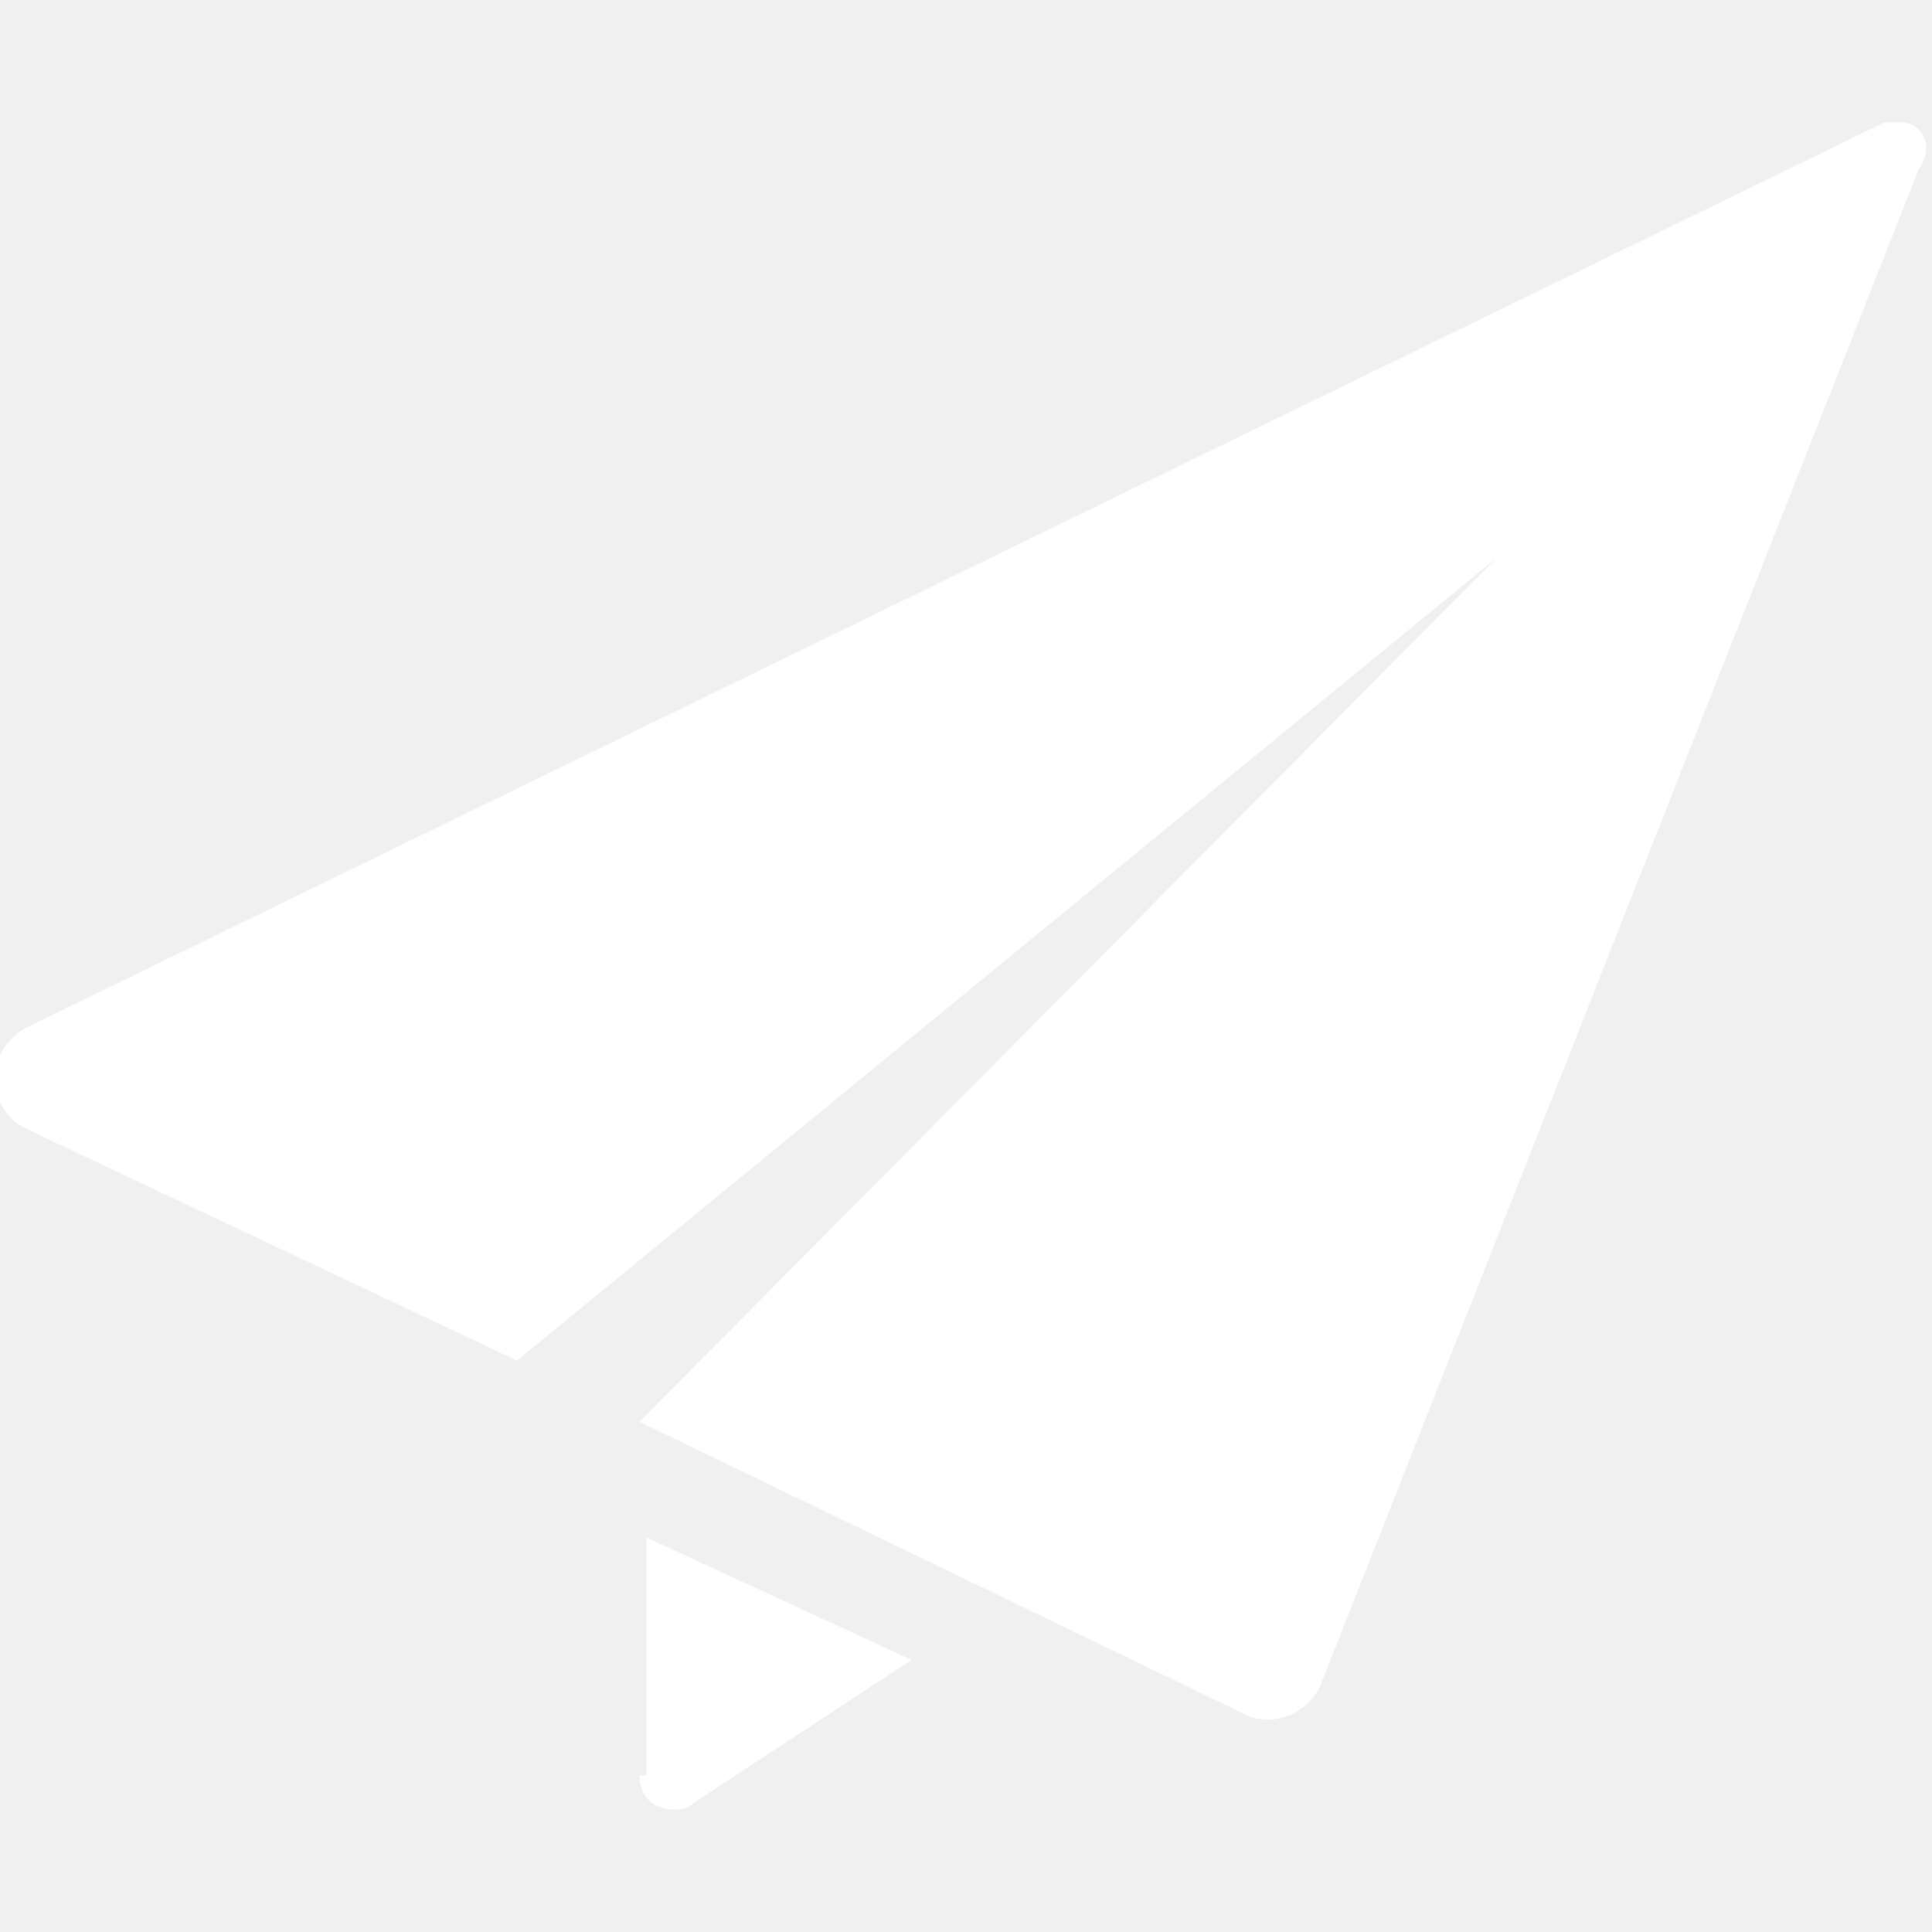
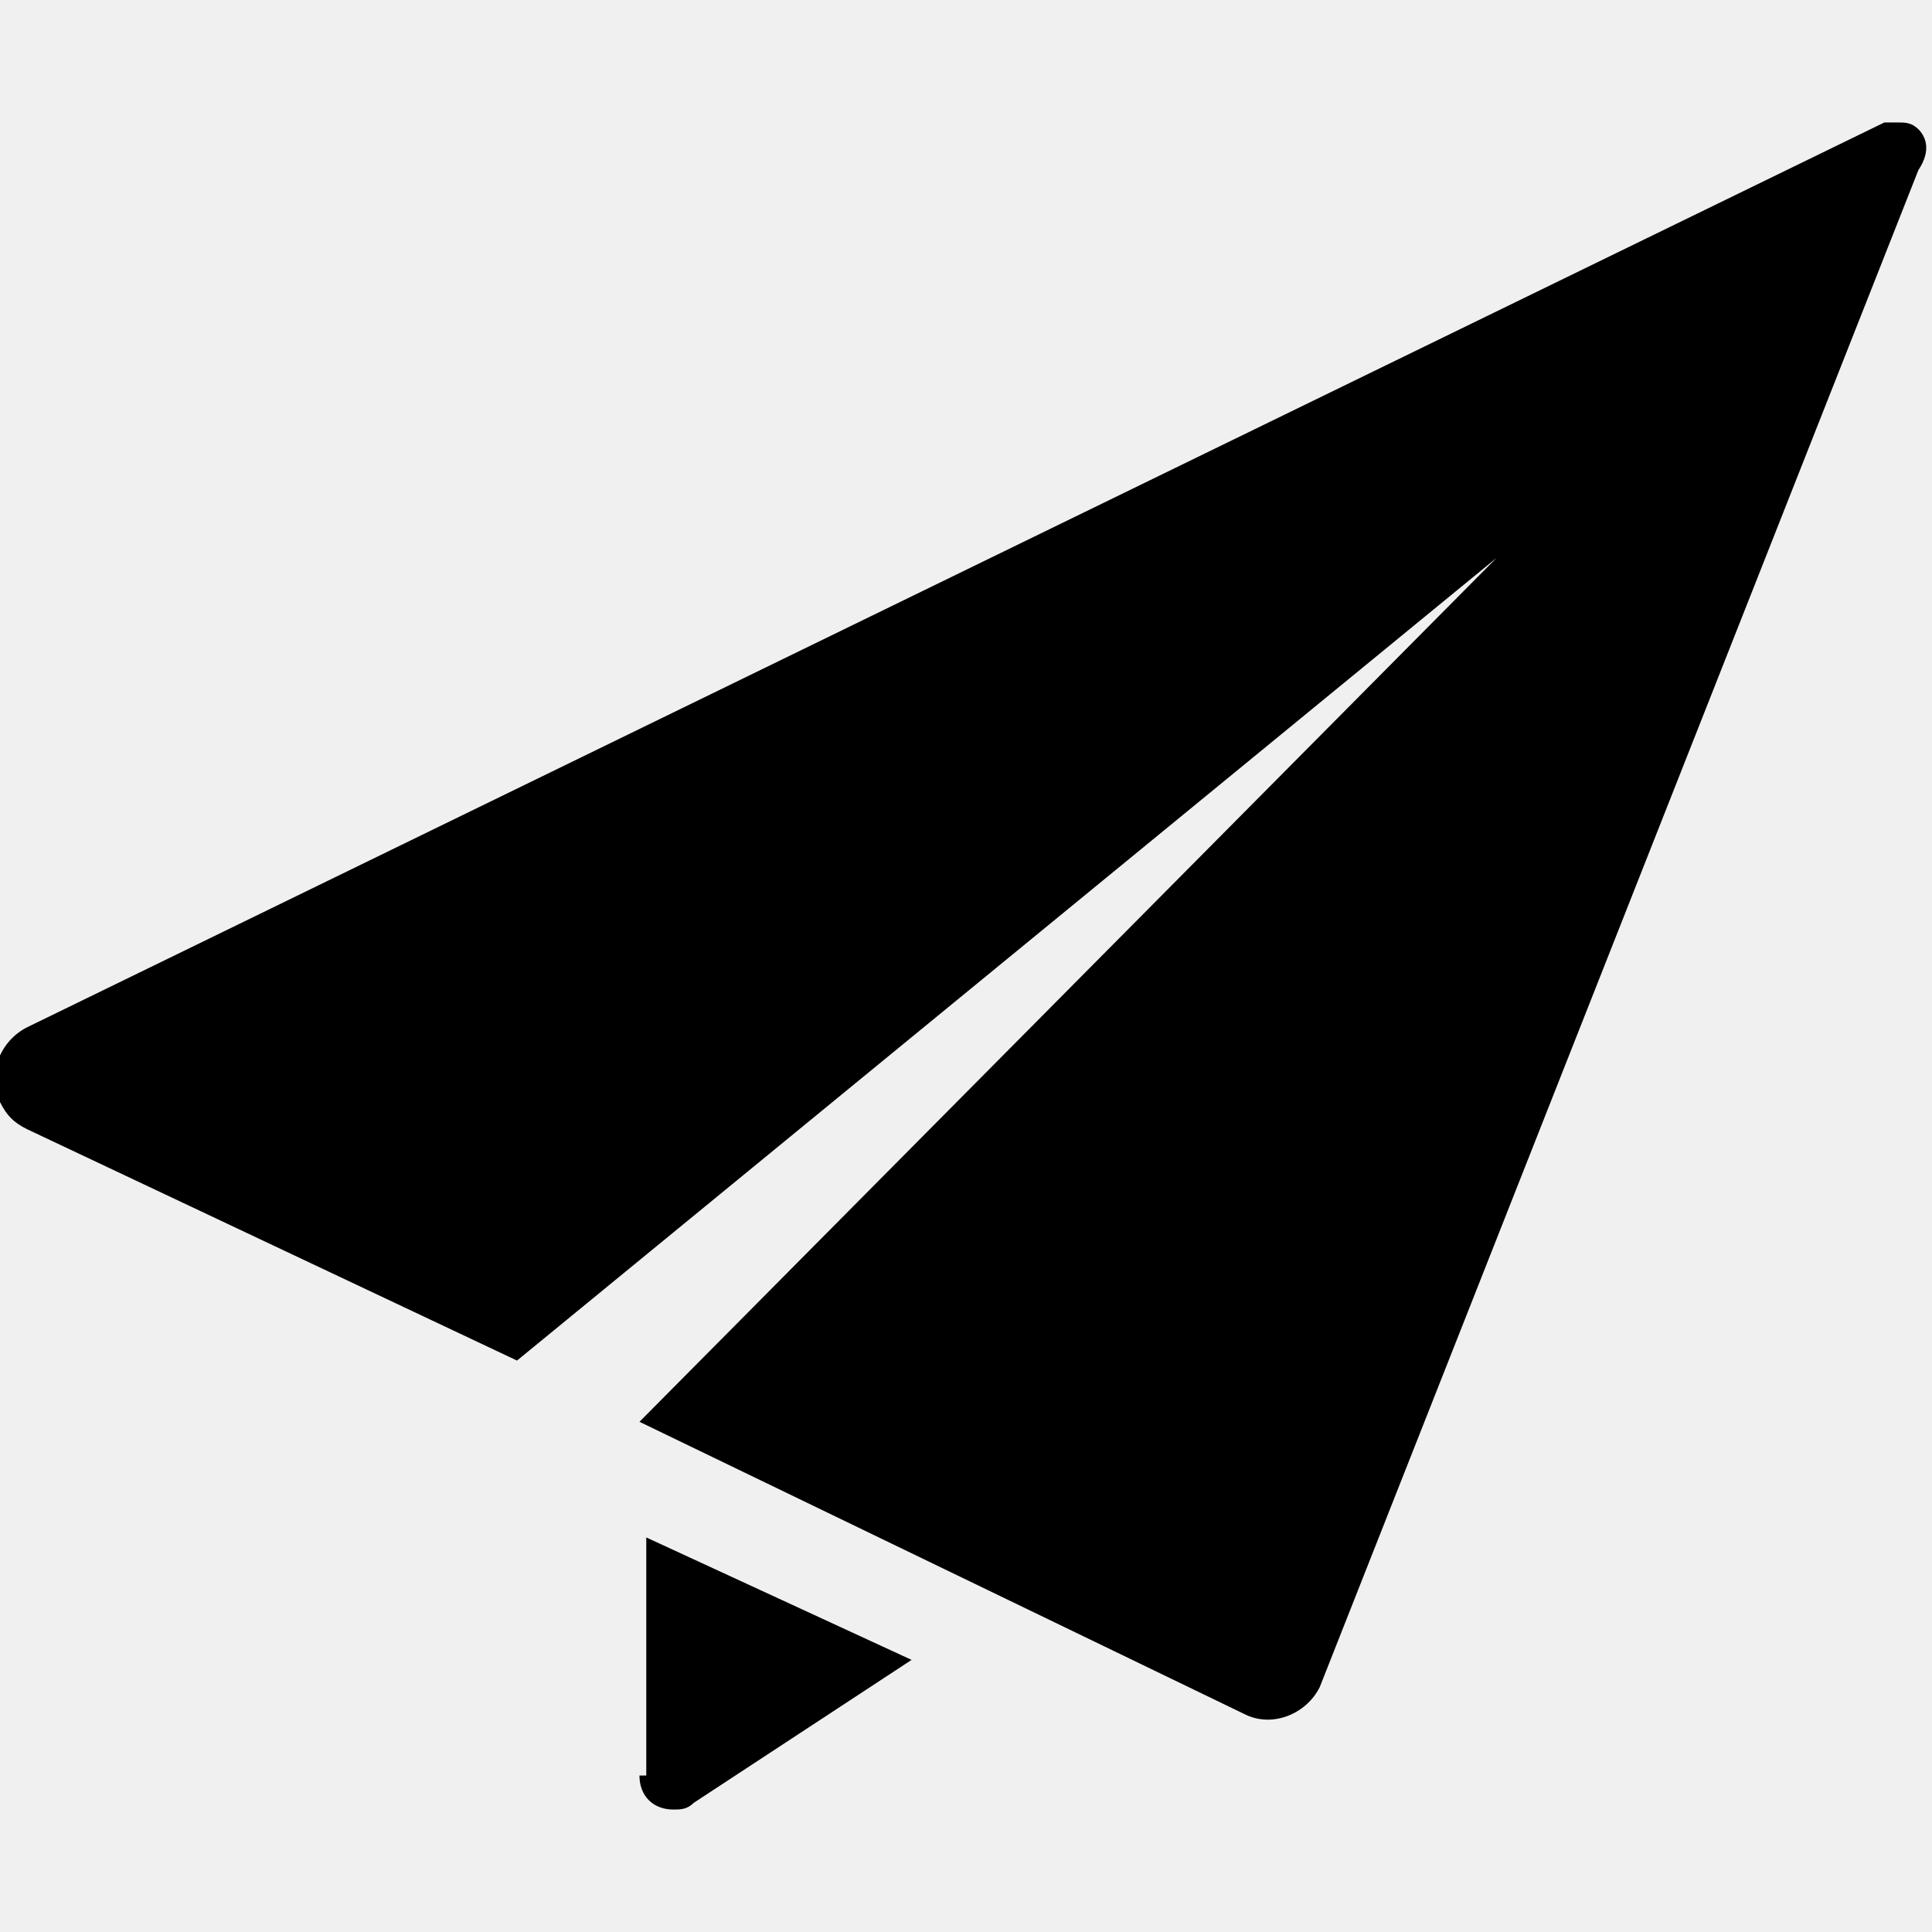
<svg xmlns="http://www.w3.org/2000/svg" version="1.1" id="Send" x="0px" y="0px" viewBox="0 0 28.4 28.4" style="enable-background:new 0 0 28.4 28.4;" xml:space="preserve">
  <style type="text/css">
- 	.st0{fill:#FFFFFF;}
+ 	.st0{fill:#000000;}
</style>
  <path class="st0" d="M9.4,26.1c0,0.3,0.2,0.5,0.5,0.5c0.1,0,0.2,0,0.3-0.1l3.2-2.1l-3.9-1.8v3.5H9.4z" />
  <path class="st0" d="M28.2,1.9c-0.1-0.1-0.2-0.1-0.3-0.1c-0.1,0-0.1,0-0.2,0L0.4,15.1C0,15.3-0.2,15.8,0,16.2  c0.1,0.2,0.2,0.3,0.4,0.4L7.6,20L22,8.2L9.4,20.9l8.9,4.3c0.4,0.2,0.9,0,1.1-0.4l0,0l8.8-22.3C28.4,2.2,28.3,2,28.2,1.9z" />
</svg>
